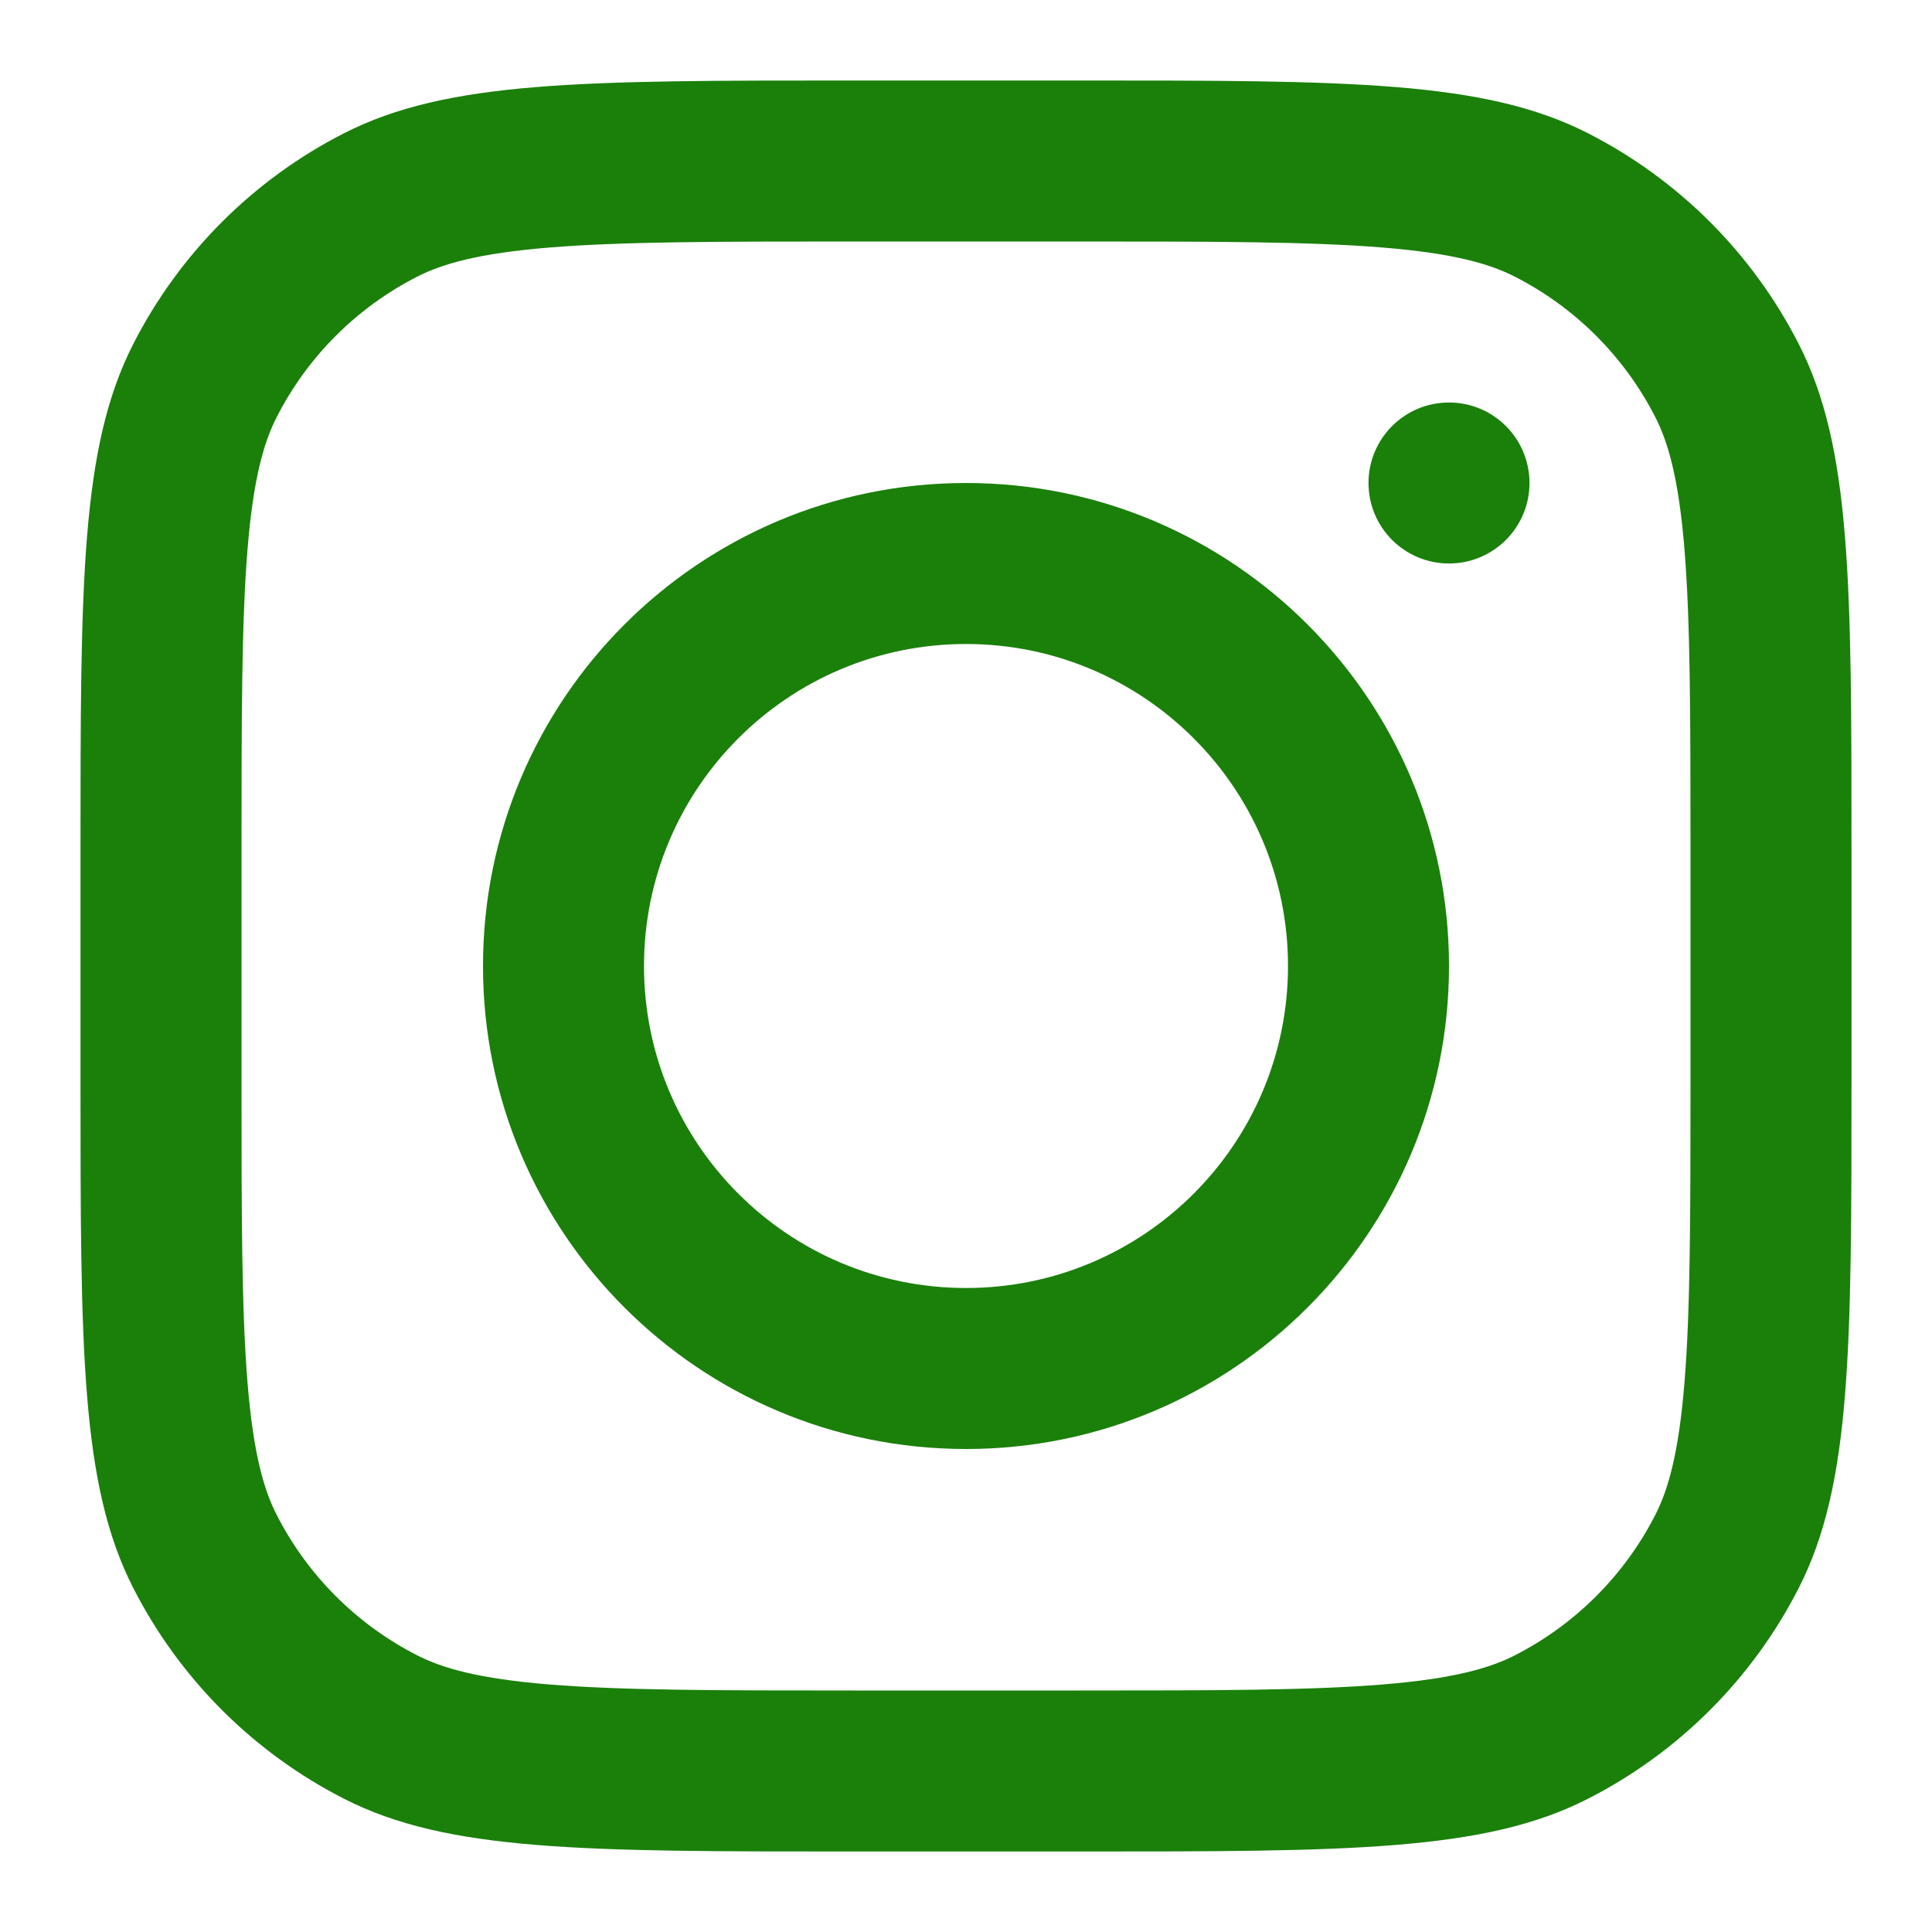
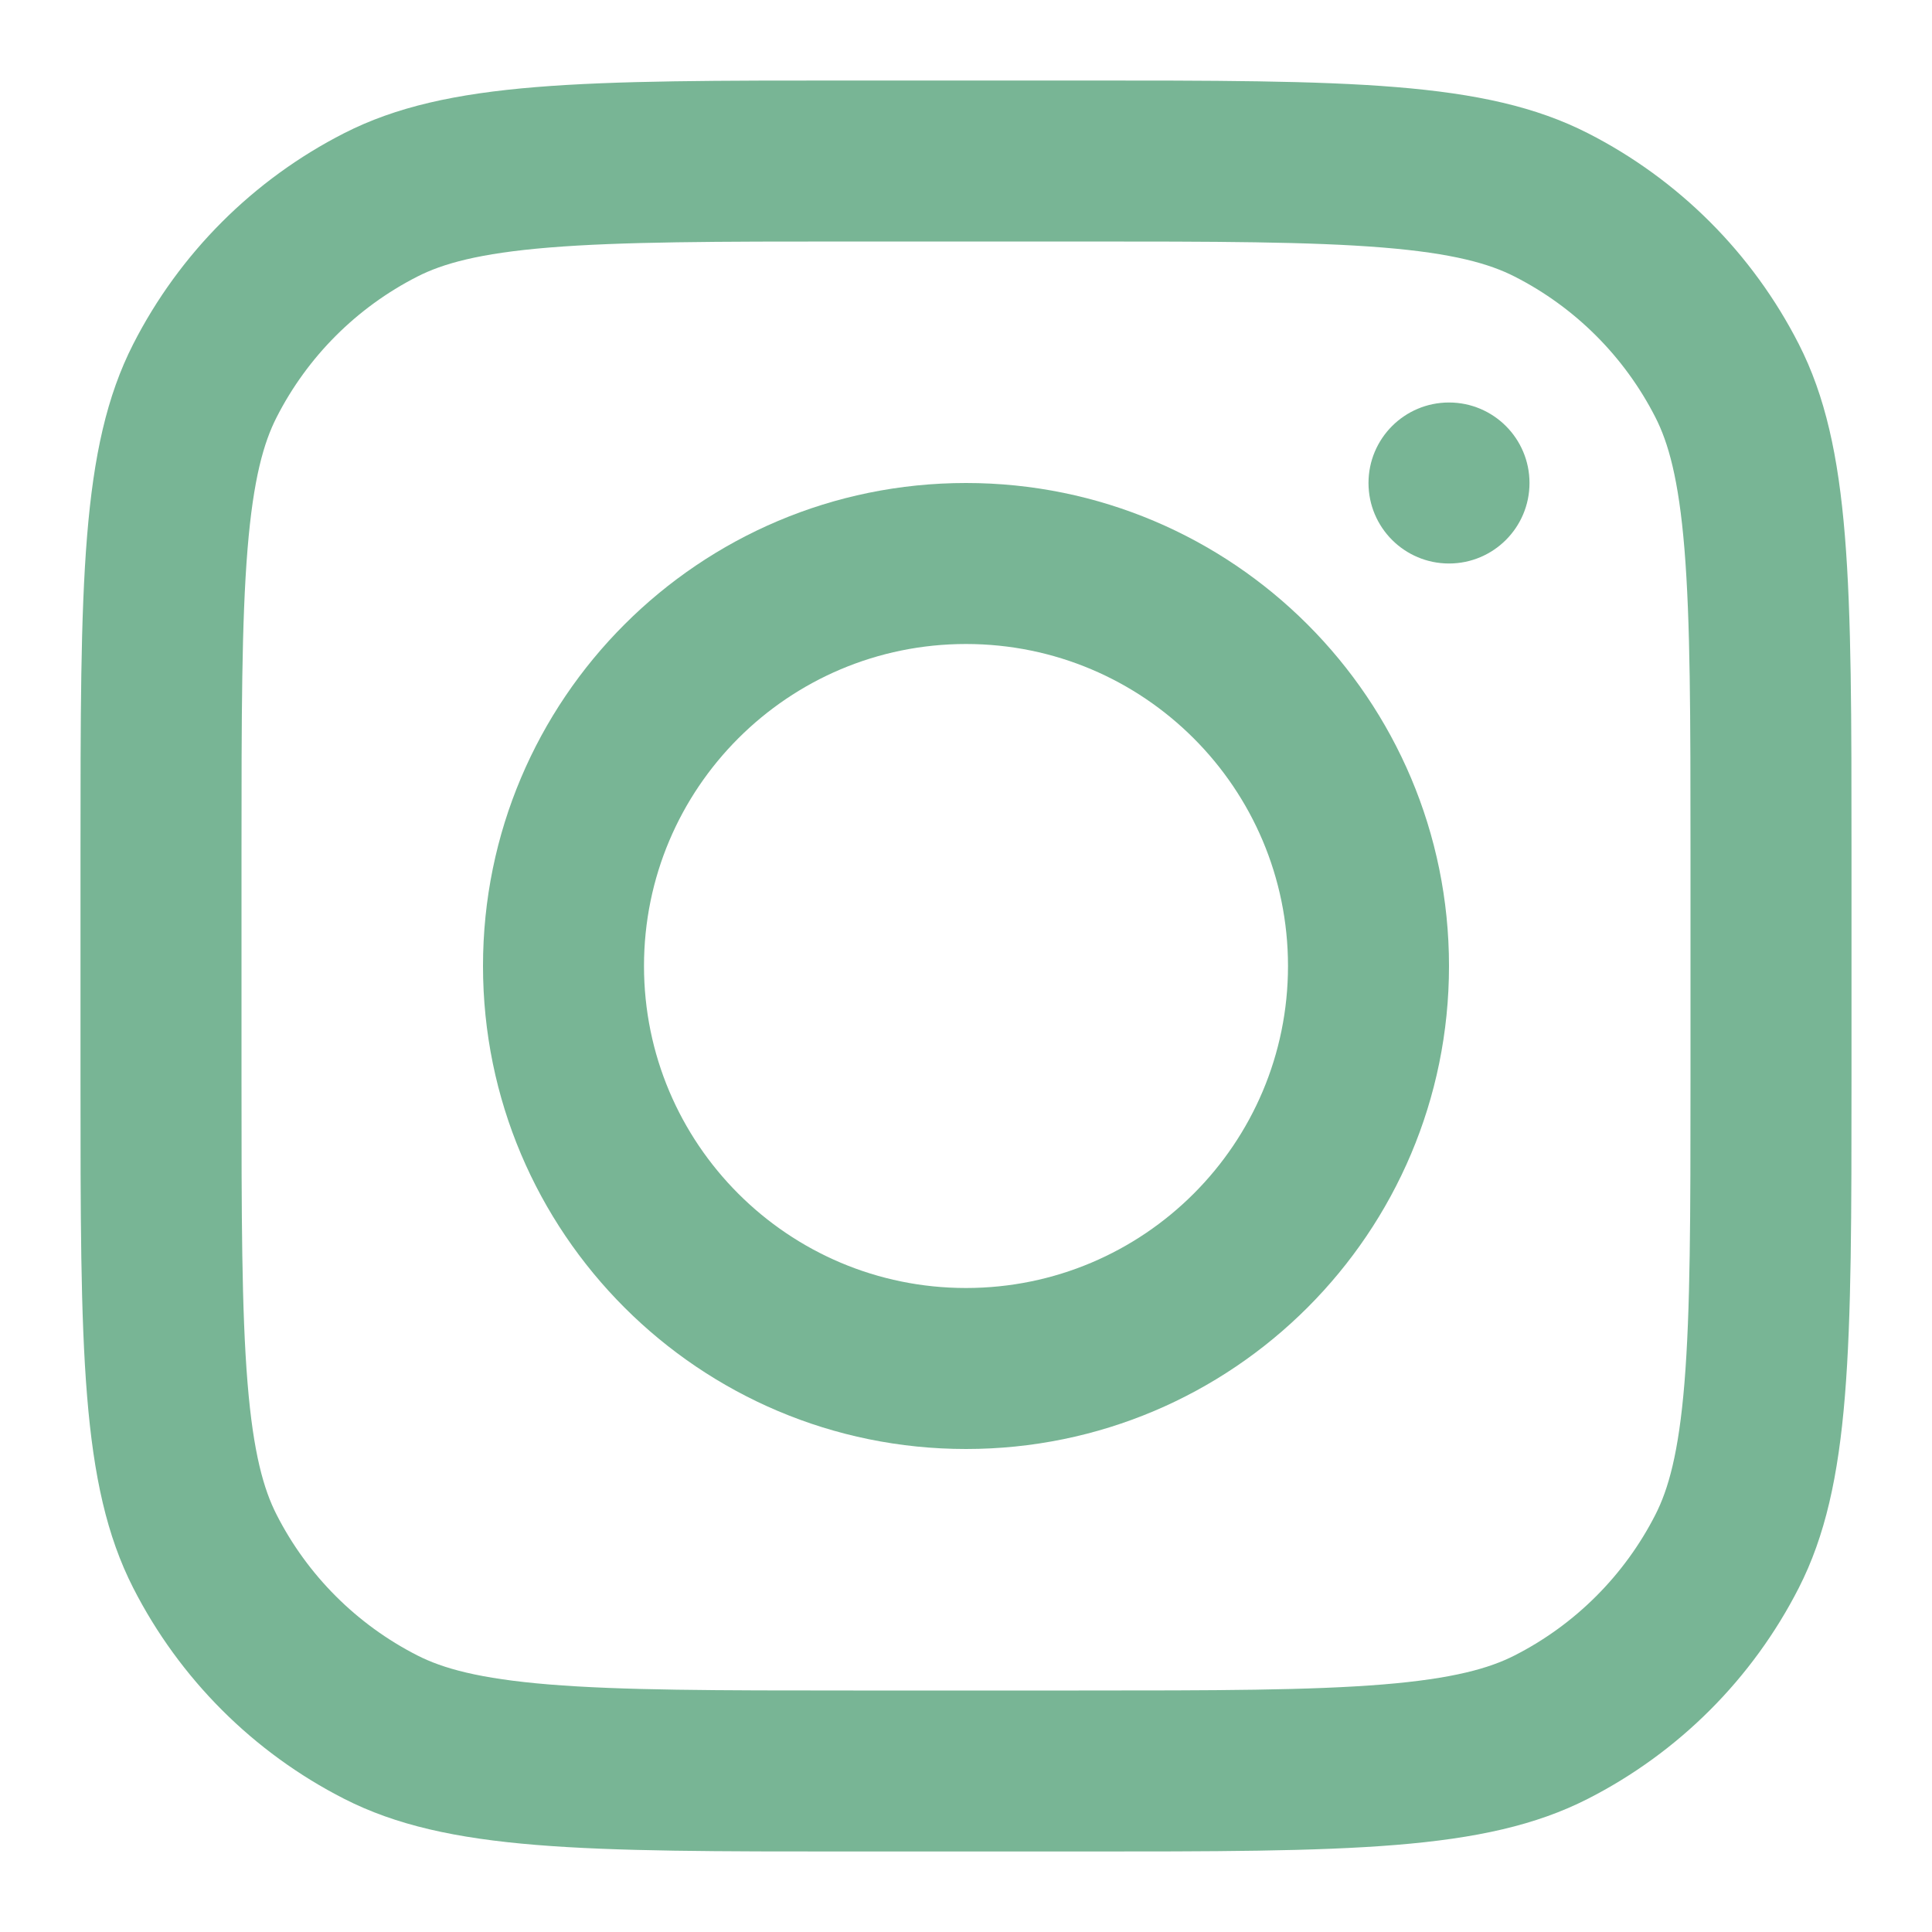
<svg xmlns="http://www.w3.org/2000/svg" width="72" height="72" viewBox="0 0 72 72" fill="none">
-   <path fill-rule="evenodd" clip-rule="evenodd" d="M36 54C45.941 54 54 45.941 54 36C54 26.059 45.941 18 36 18C26.059 18 18 26.059 18 36C18 45.941 26.059 54 36 54ZM36 48C42.627 48 48 42.627 48 36C48 29.373 42.627 24 36 24C29.373 24 24 29.373 24 36C24 42.627 29.373 48 36 48Z" fill="#1A800A" />
-   <path d="M54 15C52.343 15 51 16.343 51 18C51 19.657 52.343 21 54 21C55.657 21 57 19.657 57 18C57 16.343 55.657 15 54 15Z" fill="#1A800A" />
-   <path fill-rule="evenodd" clip-rule="evenodd" d="M4.962 12.828C3 16.679 3 21.719 3 31.8V40.2C3 50.281 3 55.322 4.962 59.172C6.688 62.559 9.441 65.312 12.828 67.038C16.679 69 21.719 69 31.8 69H40.2C50.281 69 55.322 69 59.172 67.038C62.559 65.312 65.312 62.559 67.038 59.172C69 55.322 69 50.281 69 40.2V31.8C69 21.719 69 16.679 67.038 12.828C65.312 9.441 62.559 6.688 59.172 4.962C55.322 3 50.281 3 40.2 3H31.8C21.719 3 16.679 3 12.828 4.962C9.441 6.688 6.688 9.441 4.962 12.828ZM40.2 9H31.8C26.66 9 23.167 9.005 20.466 9.225C17.836 9.44 16.491 9.83 15.552 10.308C13.294 11.458 11.458 13.294 10.308 15.552C9.83 16.491 9.44 17.836 9.225 20.466C9.005 23.167 9 26.66 9 31.8V40.2C9 45.34 9.005 48.833 9.225 51.534C9.44 54.164 9.83 55.51 10.308 56.448C11.458 58.706 13.294 60.541 15.552 61.692C16.491 62.17 17.836 62.56 20.466 62.775C23.167 62.995 26.66 63 31.8 63H40.2C45.34 63 48.833 62.995 51.534 62.775C54.164 62.56 55.51 62.17 56.448 61.692C58.706 60.541 60.541 58.706 61.692 56.448C62.17 55.51 62.56 54.164 62.775 51.534C62.995 48.833 63 45.34 63 40.2V31.8C63 26.66 62.995 23.167 62.775 20.466C62.56 17.836 62.17 16.491 61.692 15.552C60.541 13.294 58.706 11.458 56.448 10.308C55.51 9.83 54.164 9.44 51.534 9.225C48.833 9.005 45.34 9 40.2 9Z" fill="#1A800A" />
+   <path fill-rule="evenodd" clip-rule="evenodd" d="M36 54C45.941 54 54 45.941 54 36C54 26.059 45.941 18 36 18C26.059 18 18 26.059 18 36C18 45.941 26.059 54 36 54ZM36 48C42.627 48 48 42.627 48 36C48 29.373 42.627 24 36 24C29.373 24 24 29.373 24 36C24 42.627 29.373 48 36 48Z" fill="#78B595" />
+   <path d="M54 15C52.343 15 51 16.343 51 18C51 19.657 52.343 21 54 21C55.657 21 57 19.657 57 18C57 16.343 55.657 15 54 15Z" fill="#78B595" />
+   <path fill-rule="evenodd" clip-rule="evenodd" d="M4.962 12.828C3 16.679 3 21.719 3 31.8V40.2C3 50.281 3 55.322 4.962 59.172C6.688 62.559 9.441 65.312 12.828 67.038C16.679 69 21.719 69 31.8 69H40.2C50.281 69 55.322 69 59.172 67.038C62.559 65.312 65.312 62.559 67.038 59.172C69 55.322 69 50.281 69 40.2V31.8C69 21.719 69 16.679 67.038 12.828C65.312 9.441 62.559 6.688 59.172 4.962C55.322 3 50.281 3 40.2 3H31.8C21.719 3 16.679 3 12.828 4.962C9.441 6.688 6.688 9.441 4.962 12.828ZM40.2 9H31.8C26.66 9 23.167 9.005 20.466 9.225C17.836 9.44 16.491 9.83 15.552 10.308C13.294 11.458 11.458 13.294 10.308 15.552C9.83 16.491 9.44 17.836 9.225 20.466C9.005 23.167 9 26.66 9 31.8V40.2C9 45.34 9.005 48.833 9.225 51.534C9.44 54.164 9.83 55.51 10.308 56.448C11.458 58.706 13.294 60.541 15.552 61.692C16.491 62.17 17.836 62.56 20.466 62.775C23.167 62.995 26.66 63 31.8 63H40.2C45.34 63 48.833 62.995 51.534 62.775C54.164 62.56 55.51 62.17 56.448 61.692C58.706 60.541 60.541 58.706 61.692 56.448C62.17 55.51 62.56 54.164 62.775 51.534C62.995 48.833 63 45.34 63 40.2V31.8C63 26.66 62.995 23.167 62.775 20.466C62.56 17.836 62.17 16.491 61.692 15.552C60.541 13.294 58.706 11.458 56.448 10.308C55.51 9.83 54.164 9.44 51.534 9.225C48.833 9.005 45.34 9 40.2 9Z" fill="#78B595" />
</svg>
